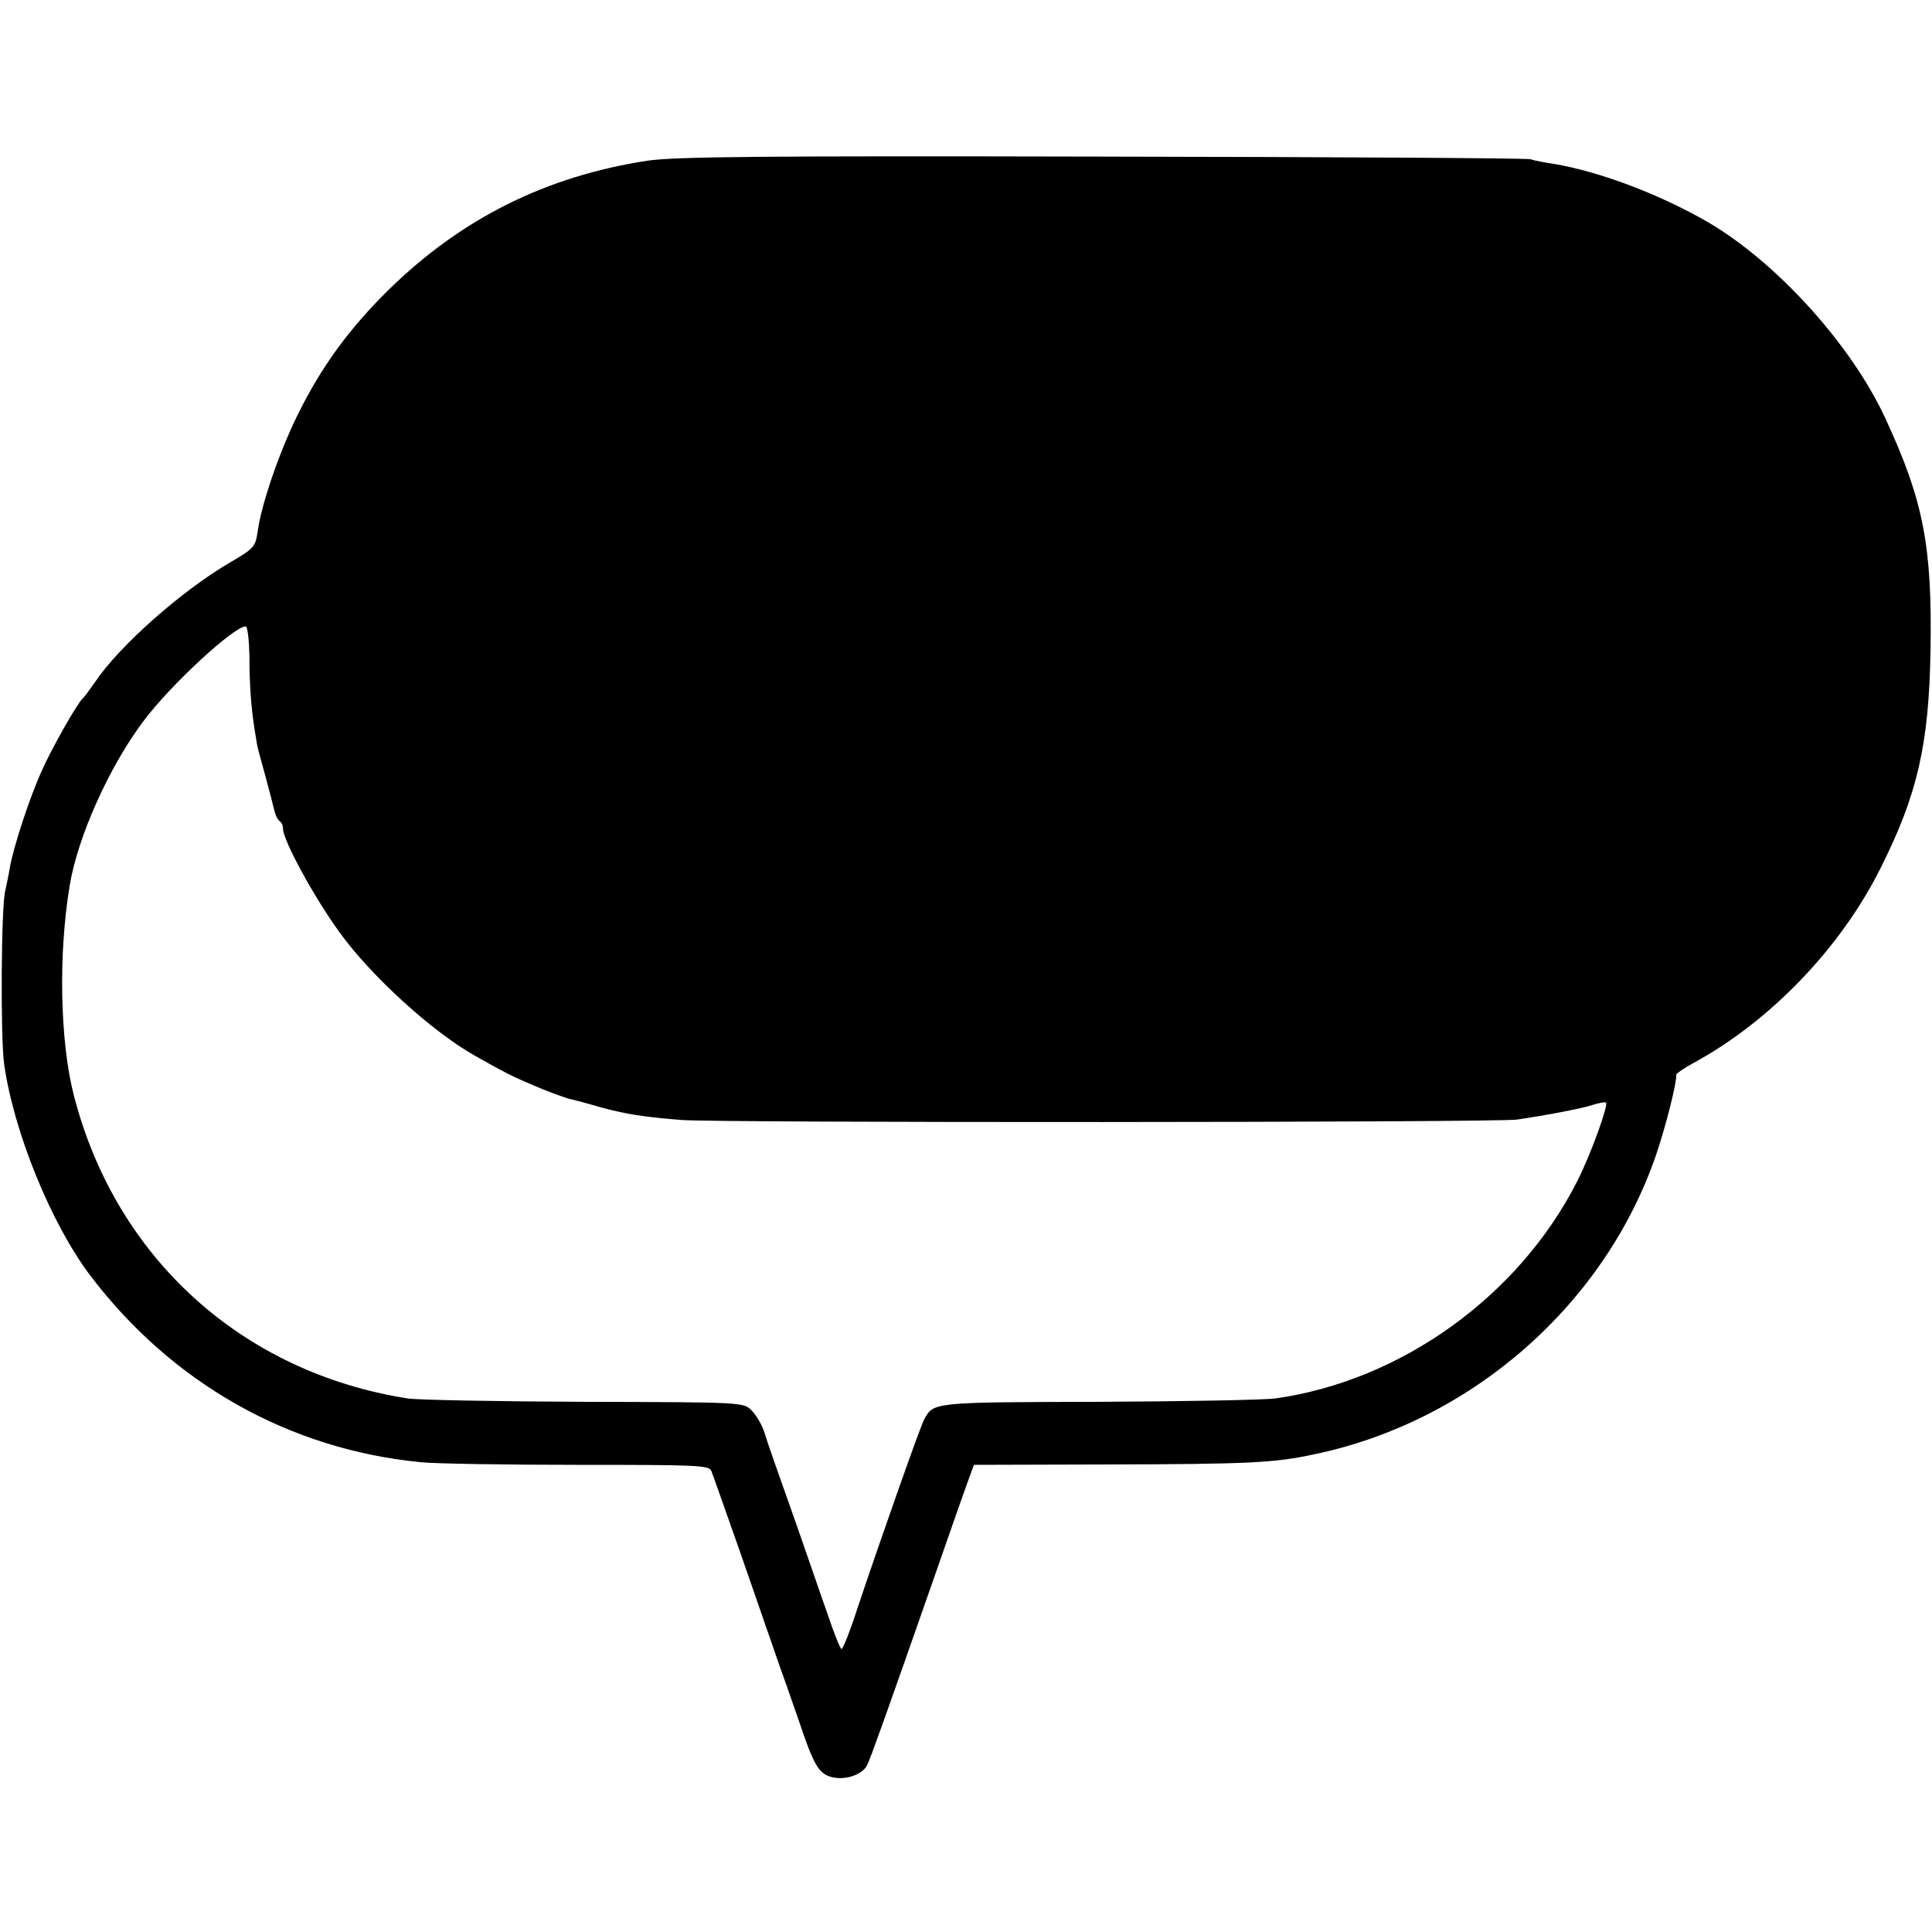
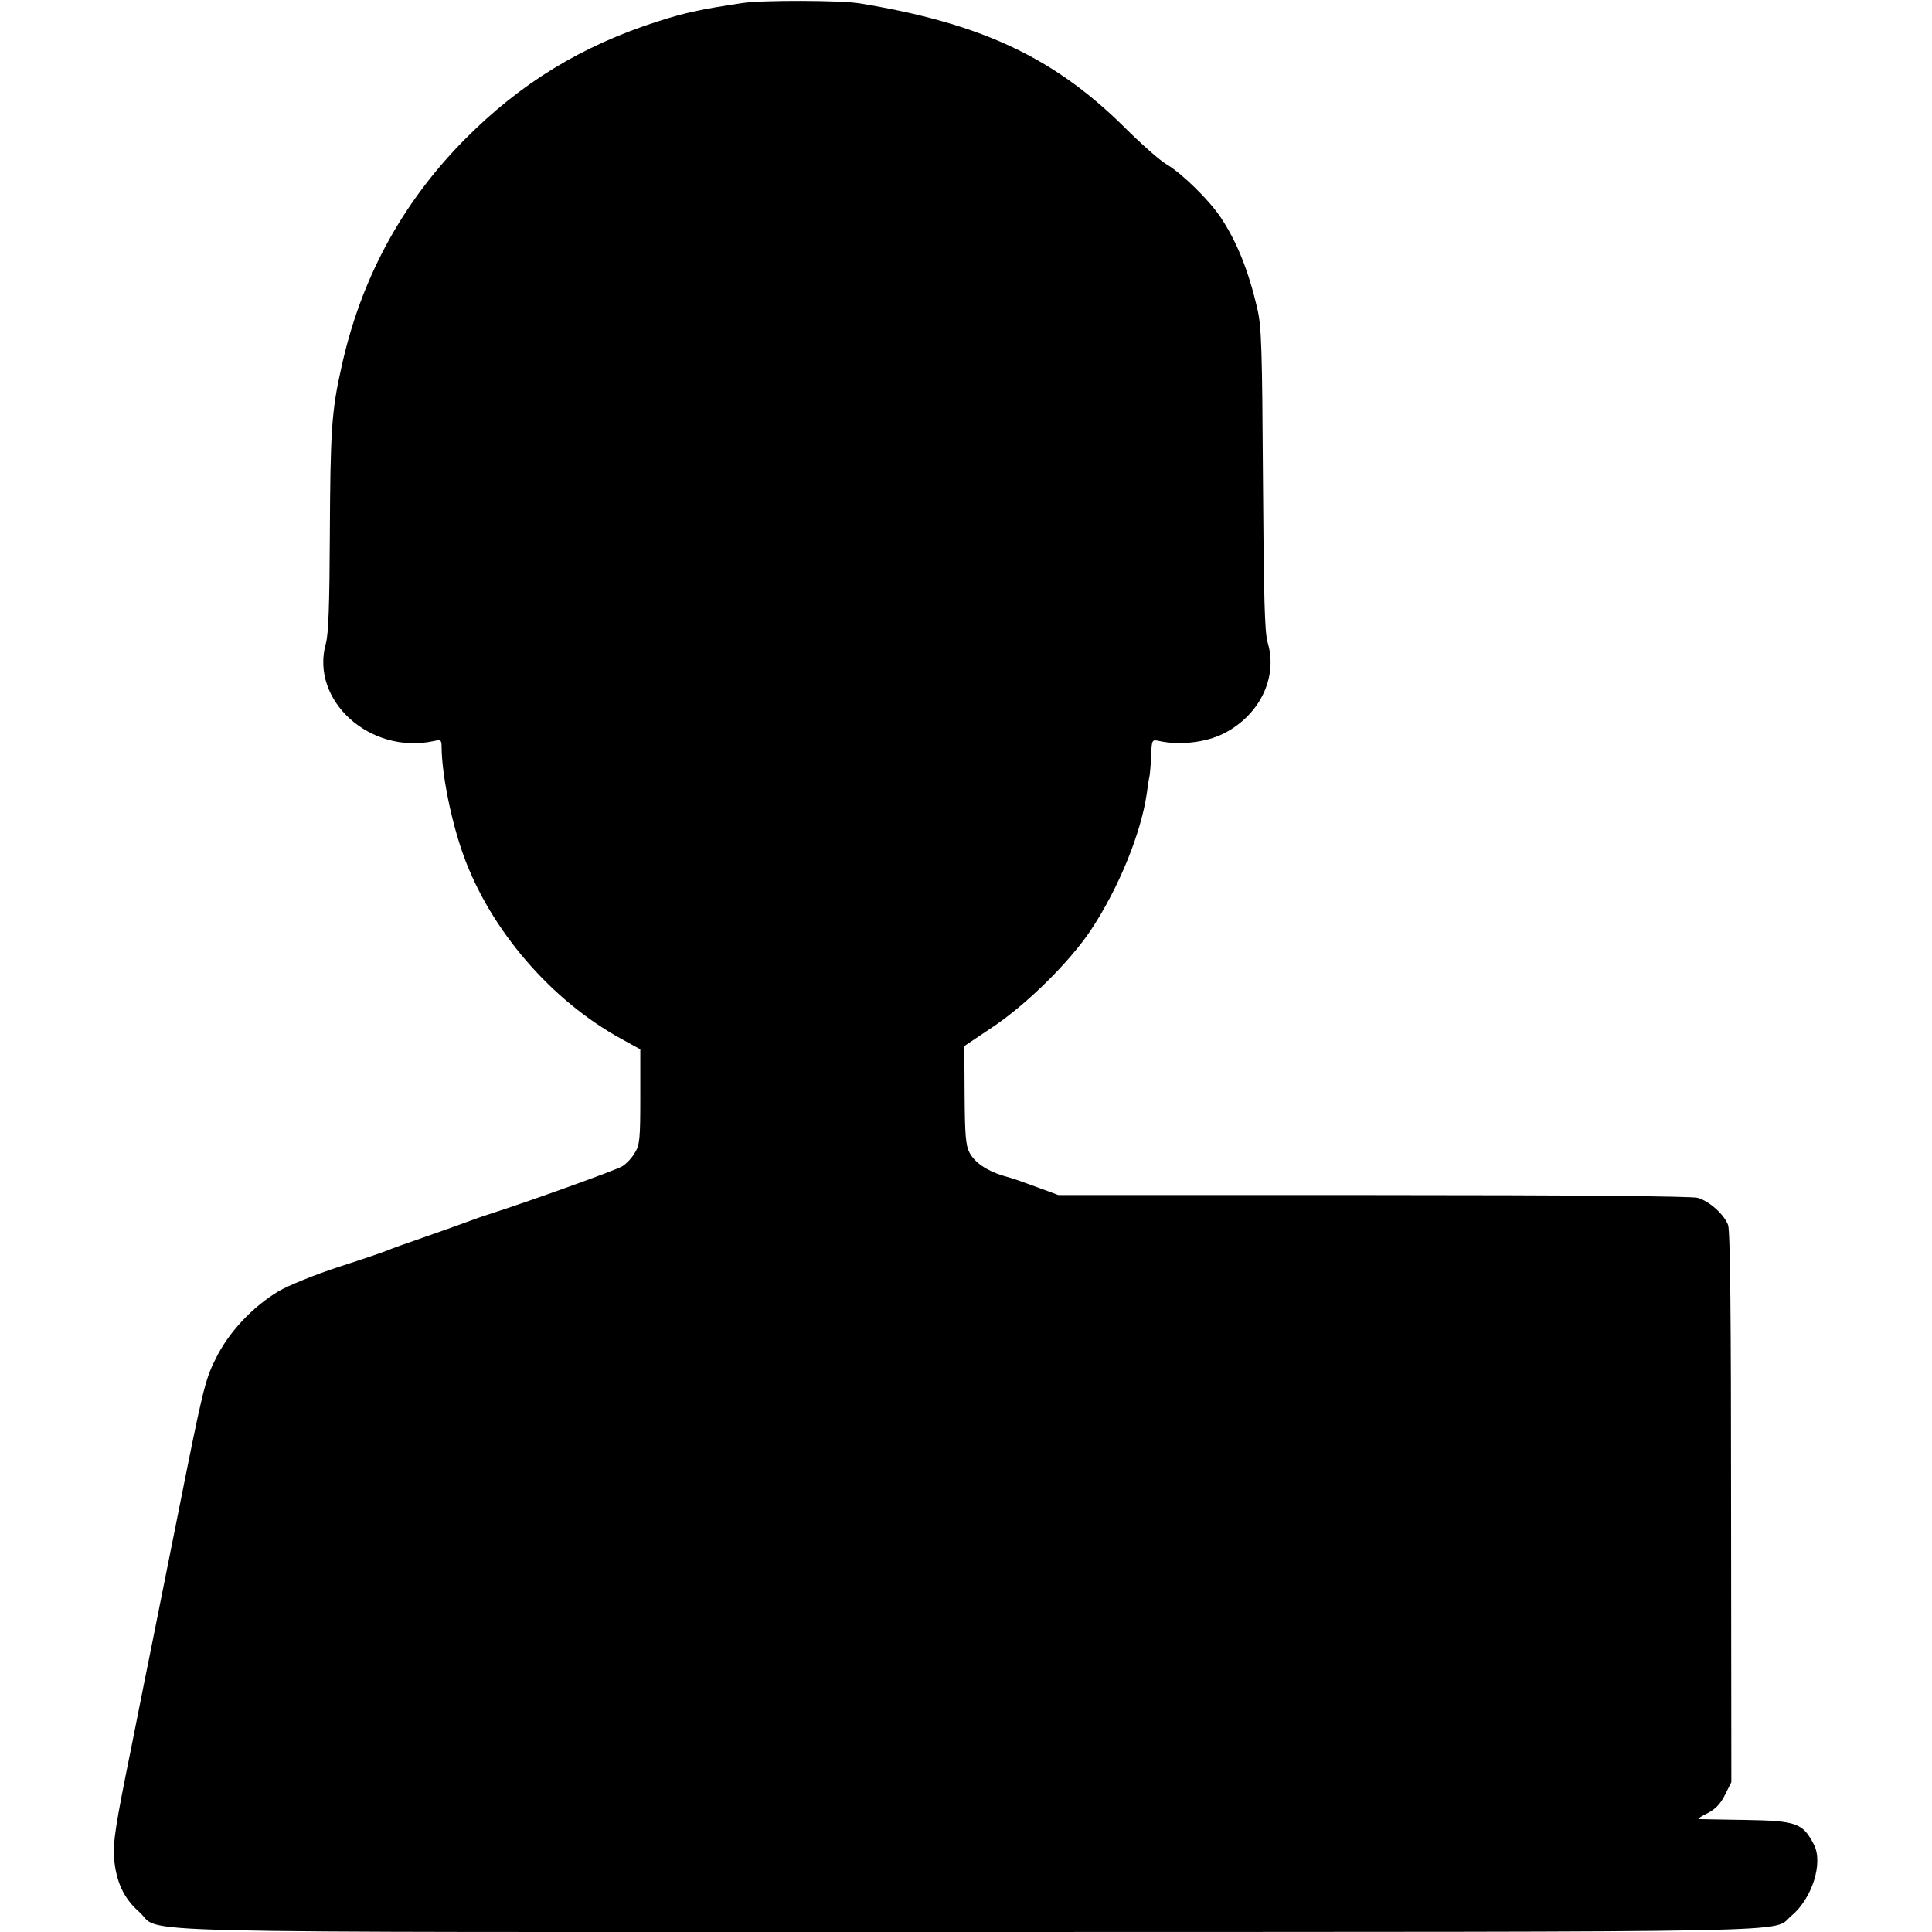
- <svg xmlns="http://www.w3.org/2000/svg" version="1.0" width="512pt" height="512pt" viewBox="0 0 512 512" preserveAspectRatio="xMidYMid meet">
-   <g transform="translate(0,512) scale(0.1,-0.1)" fill="#000000" stroke="none">
-     <path d="M1715 4694 c-267 -41 -490 -152 -682 -339 -109 -107 -182 -208 -245 -336 -49 -100 -95 -235 -105 -306 -6 -42 -9 -46 -74 -84 -127 -74 -293 -221 -356 -315 -15 -21 -29 -41 -33 -44 -13 -10 -82 -131 -109 -192 -32 -70 -76 -204 -85 -258 -3 -19 -9 -46 -12 -60 -11 -40 -13 -389 -3 -460 25 -179 125 -424 228 -560 217 -286 527 -461 876 -495 39 -4 226 -7 417 -7 315 0 347 -1 353 -16 4 -9 38 -107 77 -217 38 -110 85 -245 104 -300 20 -55 42 -120 51 -145 38 -114 52 -138 82 -148 36 -12 85 3 99 30 10 21 48 127 176 493 74 212 76 218 92 262 l15 41 352 1 c377 1 444 4 550 27 418 87 772 399 907 797 26 77 55 194 52 208 0 4 20 18 46 32 204 111 391 306 496 517 97 193 128 327 132 575 5 278 -19 399 -119 615 -89 194 -286 412 -467 519 -128 75 -292 137 -414 157 -21 3 -48 8 -60 12 -11 3 -523 6 -1136 7 -895 2 -1133 0 -1205 -11z m-1054 -1311 c0 -75 4 -135 14 -198 3 -16 5 -33 6 -37 0 -4 10 -40 21 -80 11 -40 22 -83 25 -96 3 -12 9 -25 14 -28 5 -3 9 -12 9 -20 0 -31 83 -183 150 -275 83 -115 245 -263 359 -327 76 -43 97 -54 154 -78 34 -15 76 -30 92 -35 17 -4 55 -14 85 -23 70 -19 116 -26 215 -34 91 -8 2161 -7 2215 1 75 11 166 28 198 38 18 6 35 9 38 7 7 -7 -41 -139 -76 -208 -154 -304 -466 -529 -800 -576 -30 -4 -242 -8 -472 -9 -439 -1 -434 -1 -459 -47 -10 -18 -113 -310 -177 -501 -19 -59 -38 -107 -42 -107 -3 0 -20 42 -37 93 -18 50 -59 171 -93 267 -34 96 -68 192 -74 213 -6 20 -22 47 -34 59 -21 22 -24 22 -444 23 -233 1 -443 5 -468 9 -438 69 -773 372 -884 802 -37 143 -42 374 -11 559 21 127 105 315 196 435 71 95 239 250 270 250 5 0 9 -35 10 -77z" />
+ <svg xmlns="http://www.w3.org/2000/svg" version="1.0" width="700pt" height="700pt" viewBox="0 0 700 700" preserveAspectRatio="xMidYMid meet">
+   <g transform="translate(0,700) scale(0.1,-0.1)" fill="#000000" stroke="none">
+     <path d="M2690 6989 c-153 -23 -204 -34 -305 -66 -278 -89 -499 -224 -702 -429 -228 -231 -376 -505 -446 -825 -36 -160 -40 -229 -42 -614 -1 -243 -5 -353 -14 -385 -59 -207 159 -405 391 -355 25 6 28 4 28 -22 1 -102 36 -273 80 -394 98 -270 318 -525 573 -664 l67 -37 0 -171 c0 -153 -2 -176 -20 -204 -10 -18 -30 -39 -44 -48 -19 -13 -342 -129 -486 -175 -14 -4 -50 -17 -80 -28 -30 -11 -102 -37 -160 -57 -58 -20 -114 -40 -125 -45 -11 -5 -90 -32 -177 -60 -86 -28 -184 -68 -218 -88 -94 -56 -182 -149 -229 -246 -38 -75 -47 -114 -135 -556 -52 -261 -97 -486 -100 -500 -3 -14 -35 -173 -71 -355 -56 -275 -66 -341 -62 -395 7 -87 35 -148 91 -197 91 -80 -193 -73 3008 -73 3133 1 2902 -4 2979 59 74 62 115 189 82 256 -41 80 -62 88 -253 91 -85 1 -159 3 -165 3 -5 1 8 10 31 21 29 15 47 33 64 67 l23 46 -1 996 c0 678 -3 1005 -11 1023 -15 39 -68 86 -110 98 -23 6 -445 10 -1176 10 l-1140 0 -65 24 c-36 13 -72 26 -80 29 -8 3 -33 11 -55 17 -60 18 -103 48 -122 83 -14 26 -17 65 -18 210 l-1 177 100 67 c125 83 282 238 359 354 100 151 181 349 202 494 3 23 7 51 10 63 2 13 5 48 6 78 2 54 3 55 30 49 73 -16 169 -5 232 27 131 66 198 204 160 330 -11 37 -14 162 -17 590 -3 467 -5 553 -20 617 -32 140 -75 247 -135 336 -42 62 -140 158 -195 190 -23 13 -93 75 -156 138 -254 250 -517 373 -956 445 -67 11 -353 12 -424 1z" />
  </g>
</svg>
